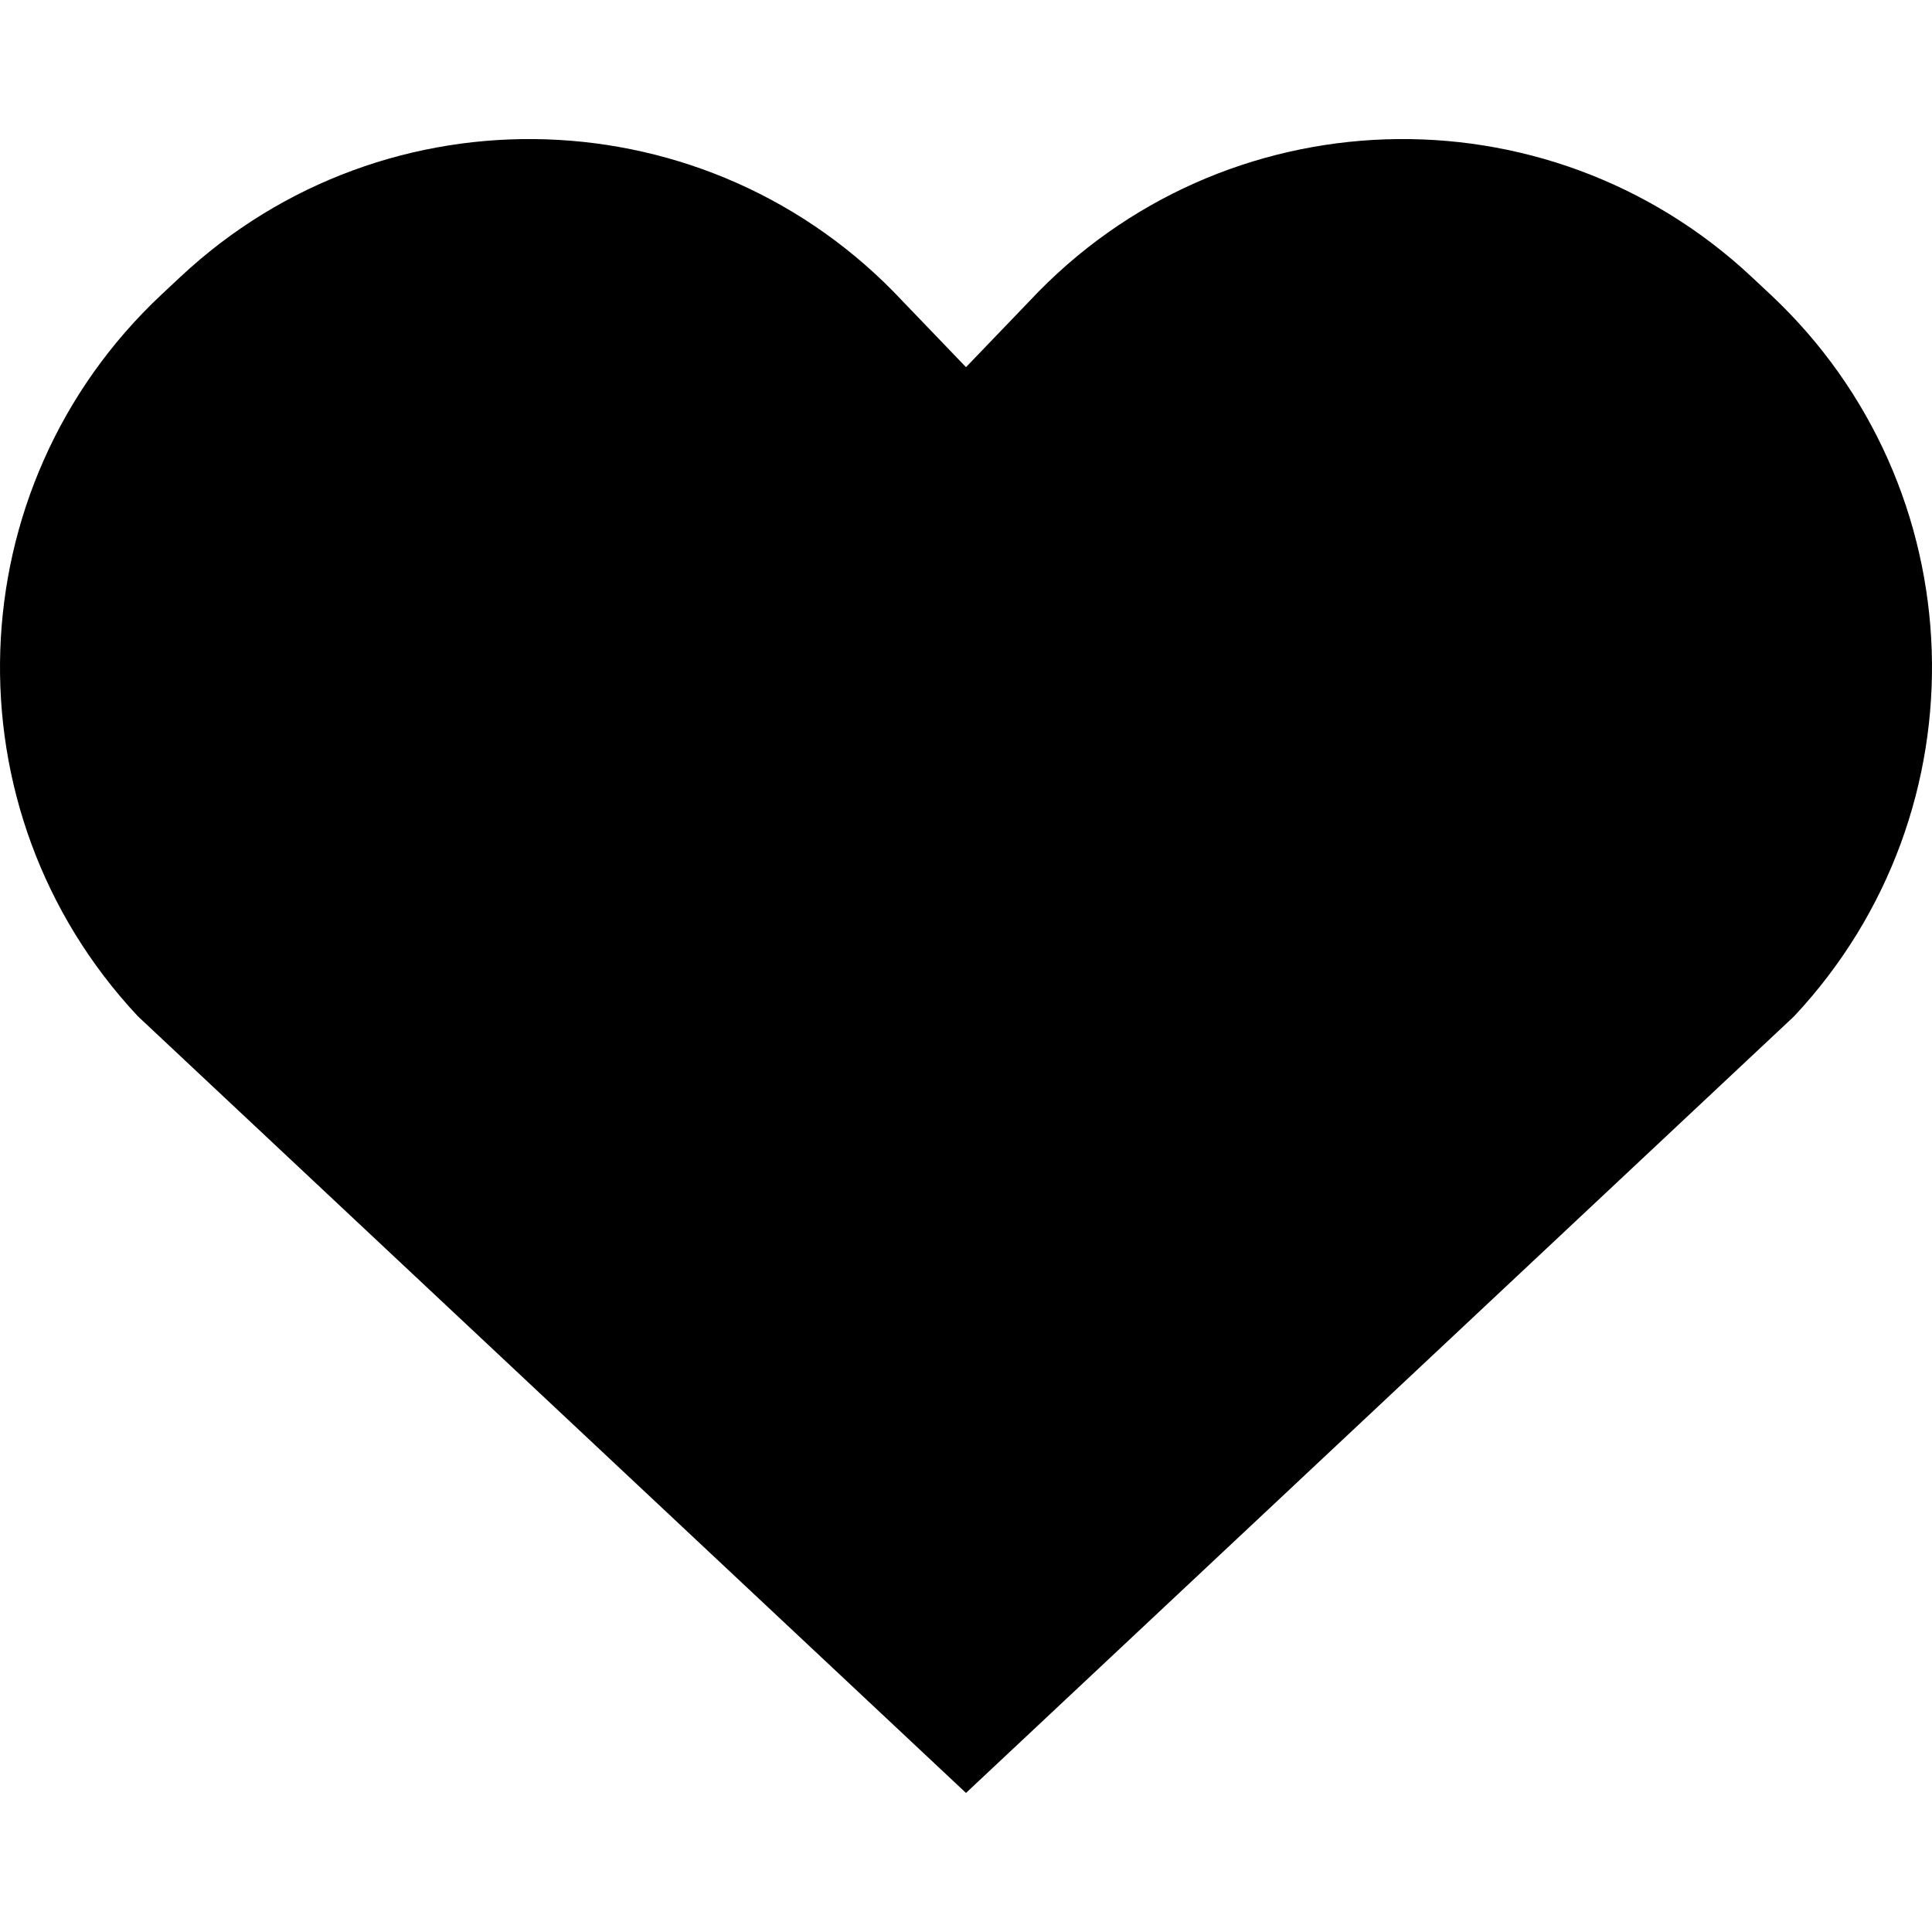
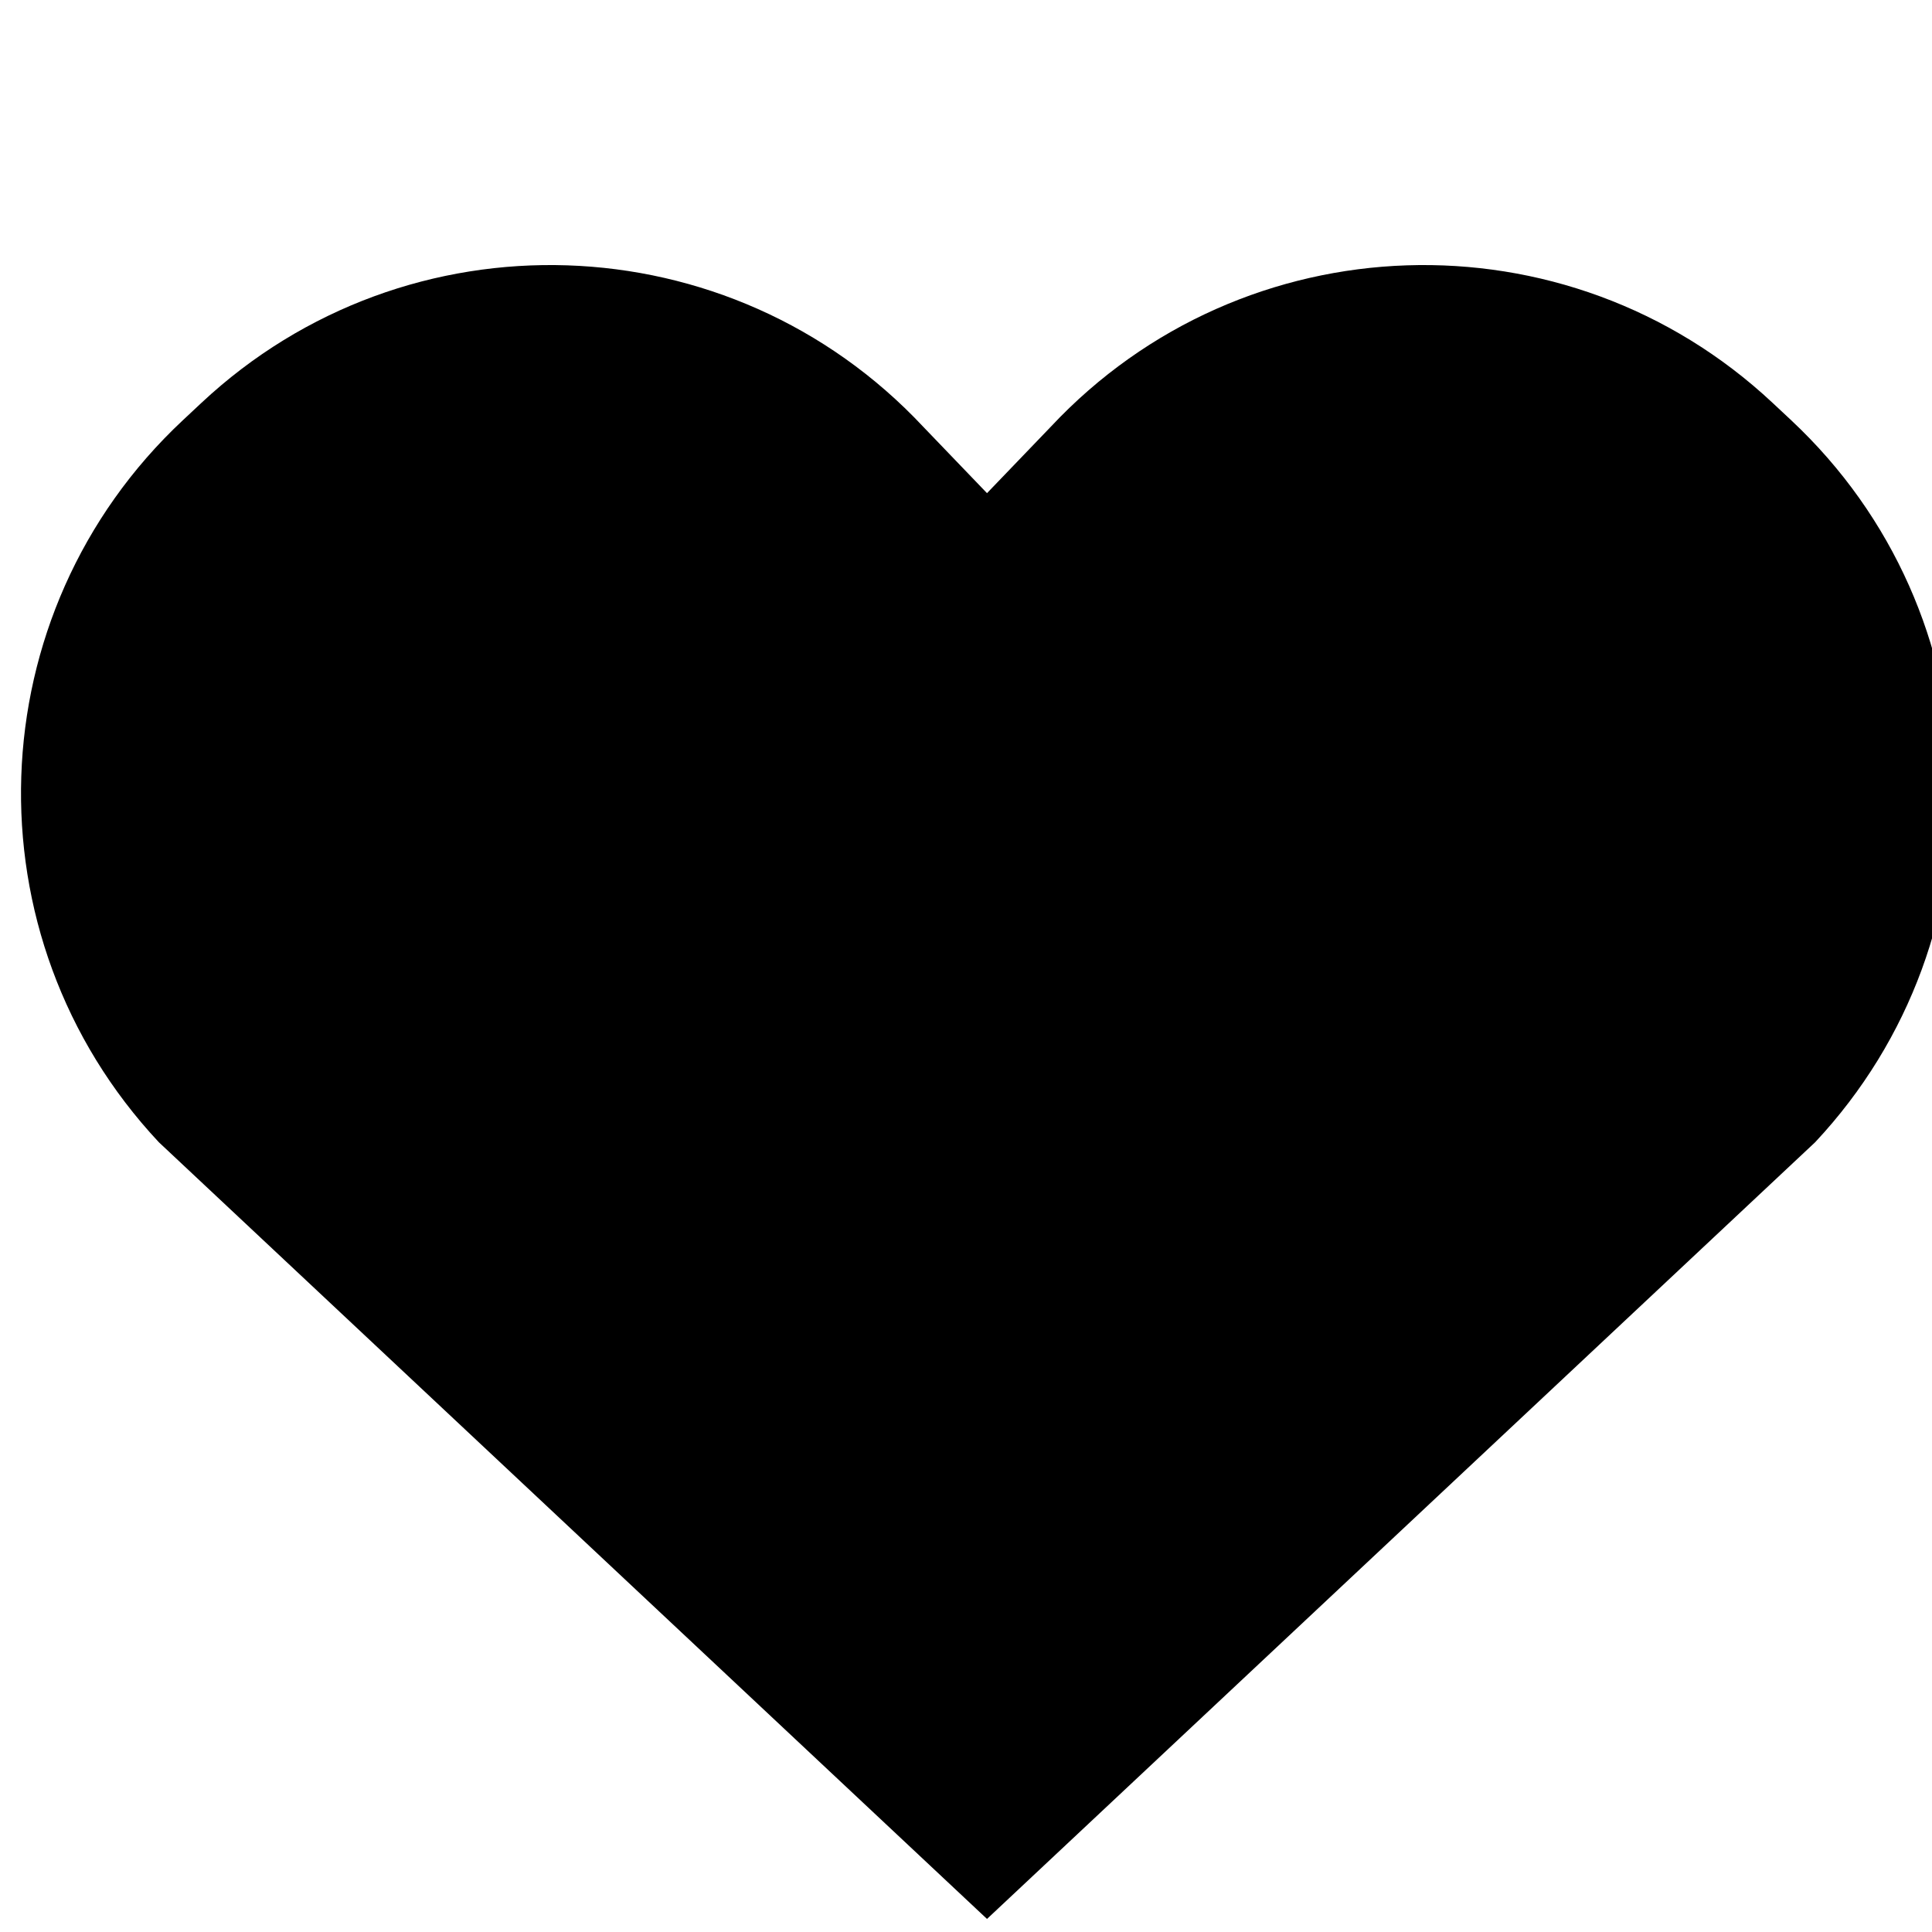
- <svg xmlns="http://www.w3.org/2000/svg" fill="currentColor" height="40px" width="40px" version="1.1" id="Capa_1" viewBox="0 0 230 230" xml:space="preserve">
+ <svg xmlns="http://www.w3.org/2000/svg" fill="currentColor" height="40px" width="40px" version="1.1" id="Capa_1" viewBox="0 -15 225 230" xml:space="preserve">
  <path d="M213.588,120.982L115,213.445l-98.588-92.463C-6.537,96.466-5.26,57.99,19.248,35.047l2.227-2.083  c24.51-22.942,62.984-21.674,85.934,2.842L115,43.709l7.592-7.903c22.949-24.516,61.424-25.784,85.936-2.842l2.227,2.083  C235.26,57.99,236.537,96.466,213.588,120.982z" />
</svg>
